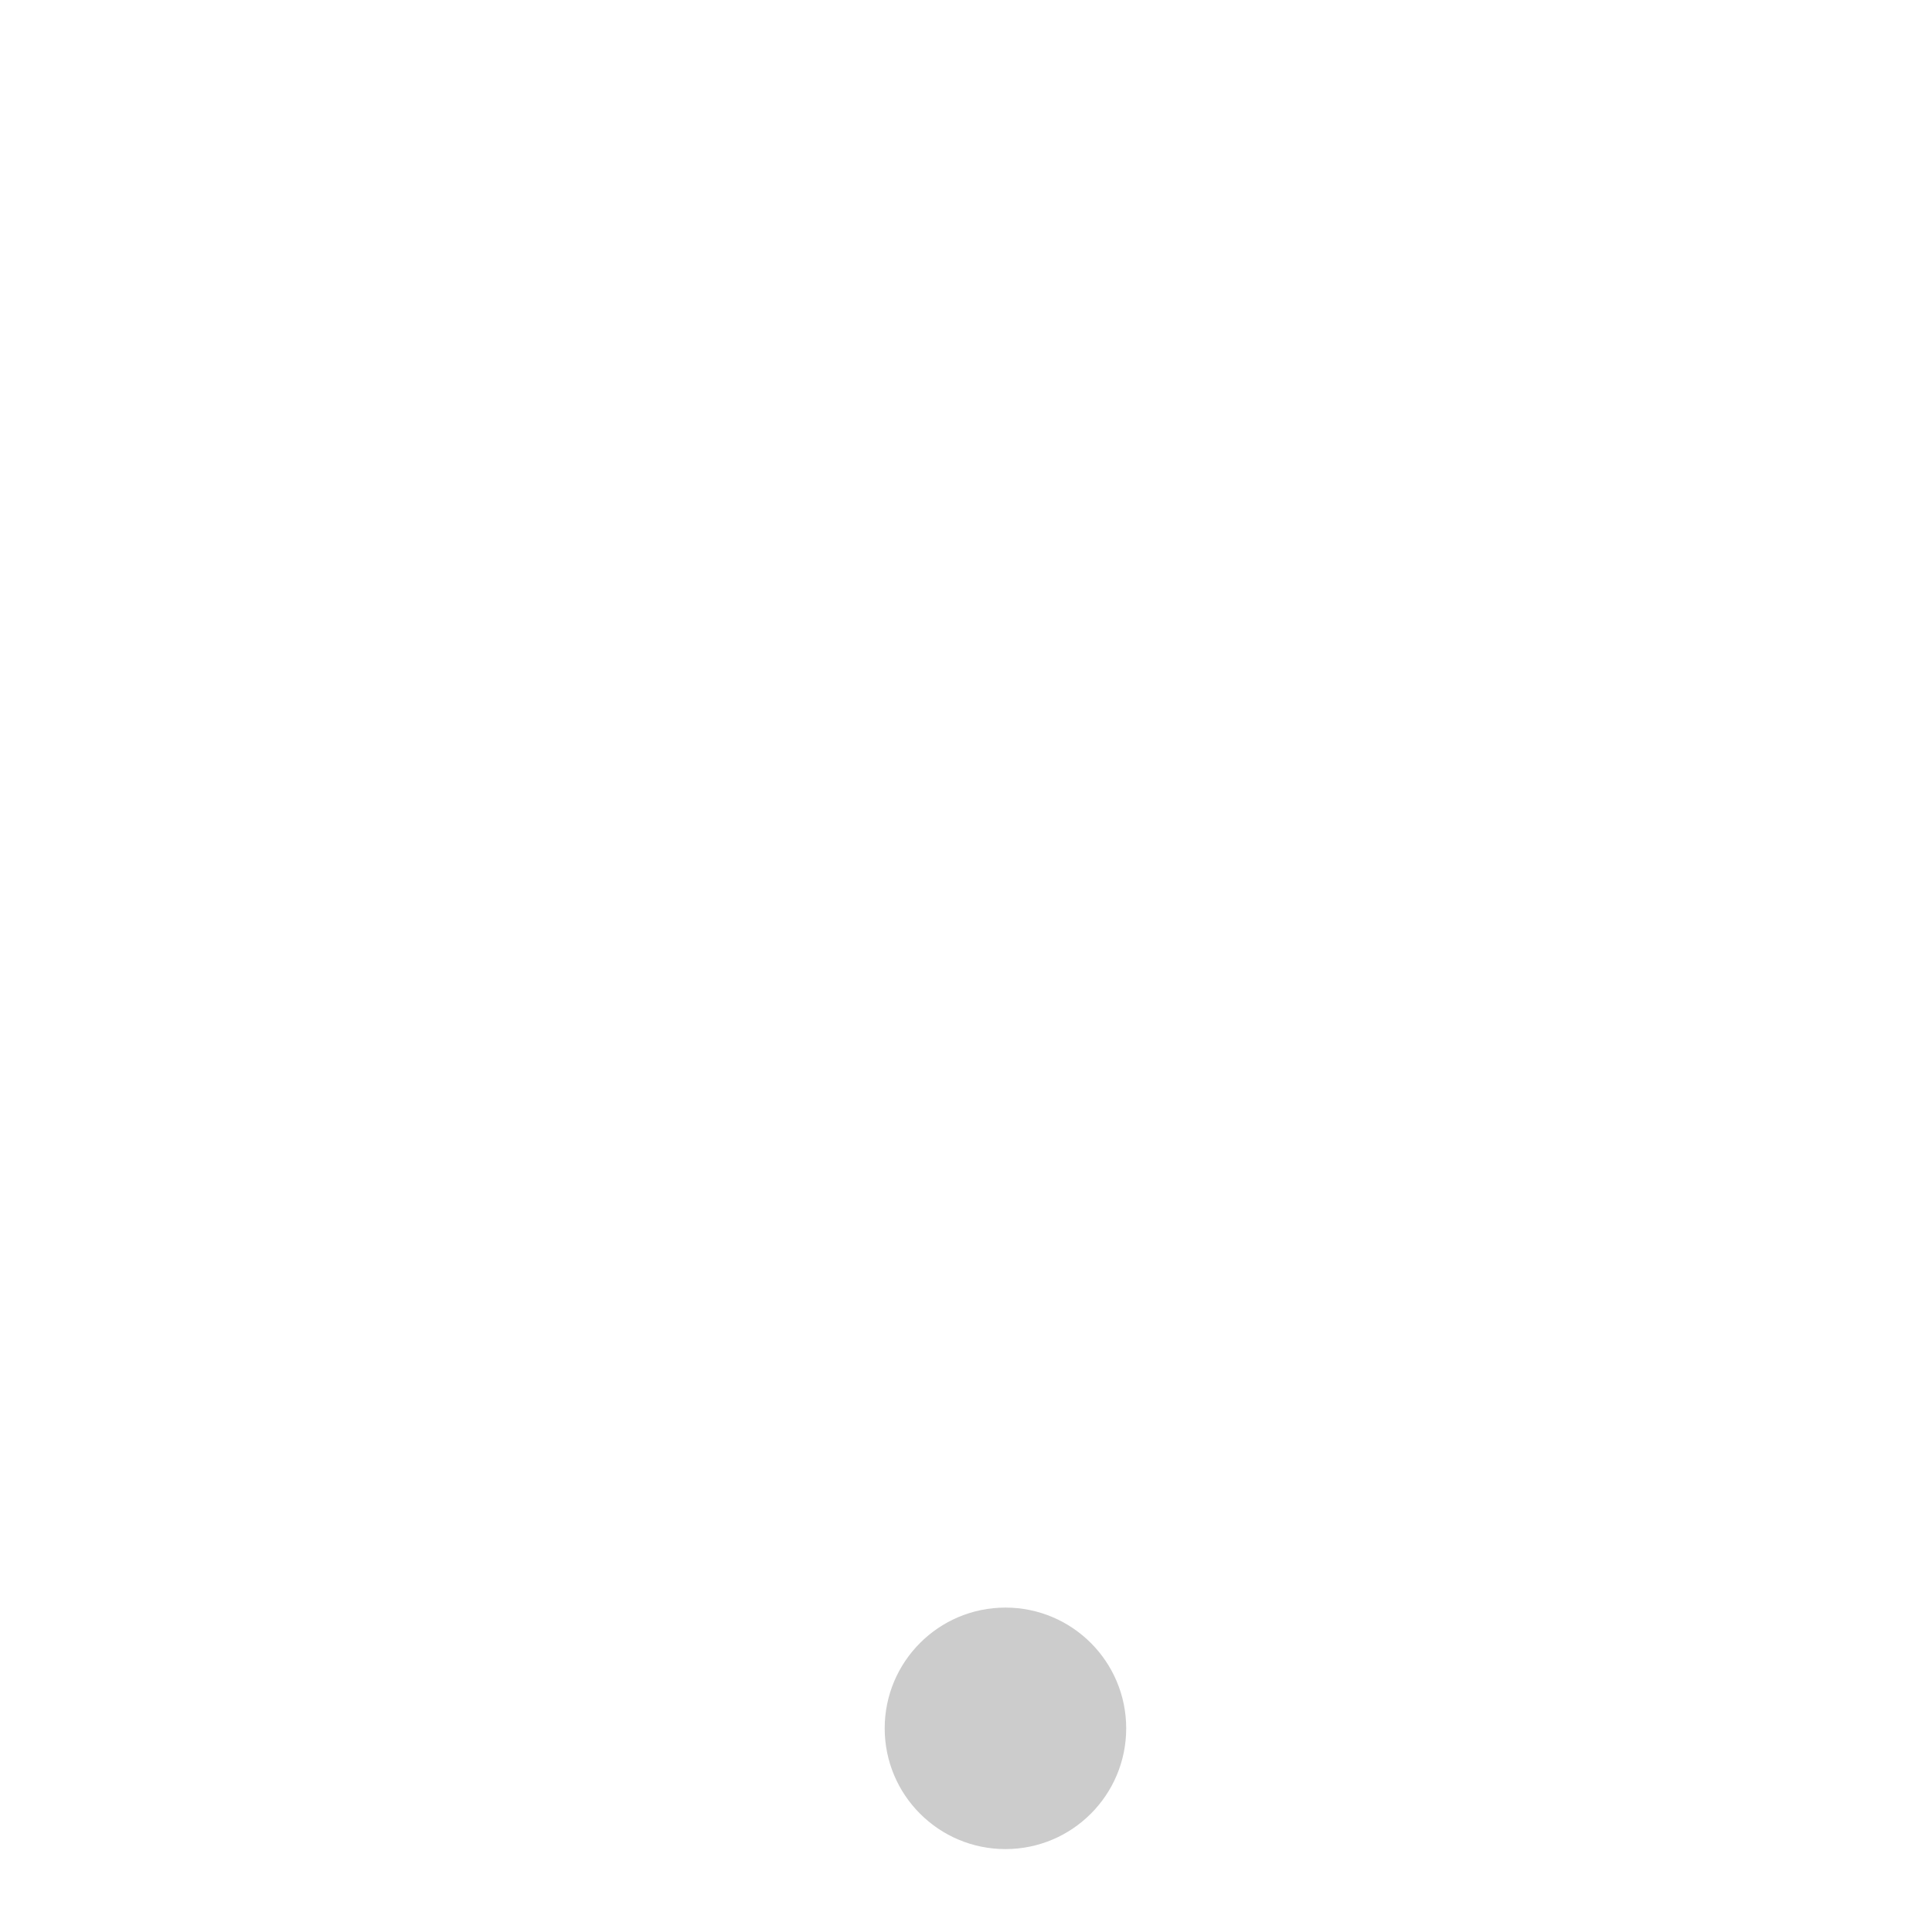
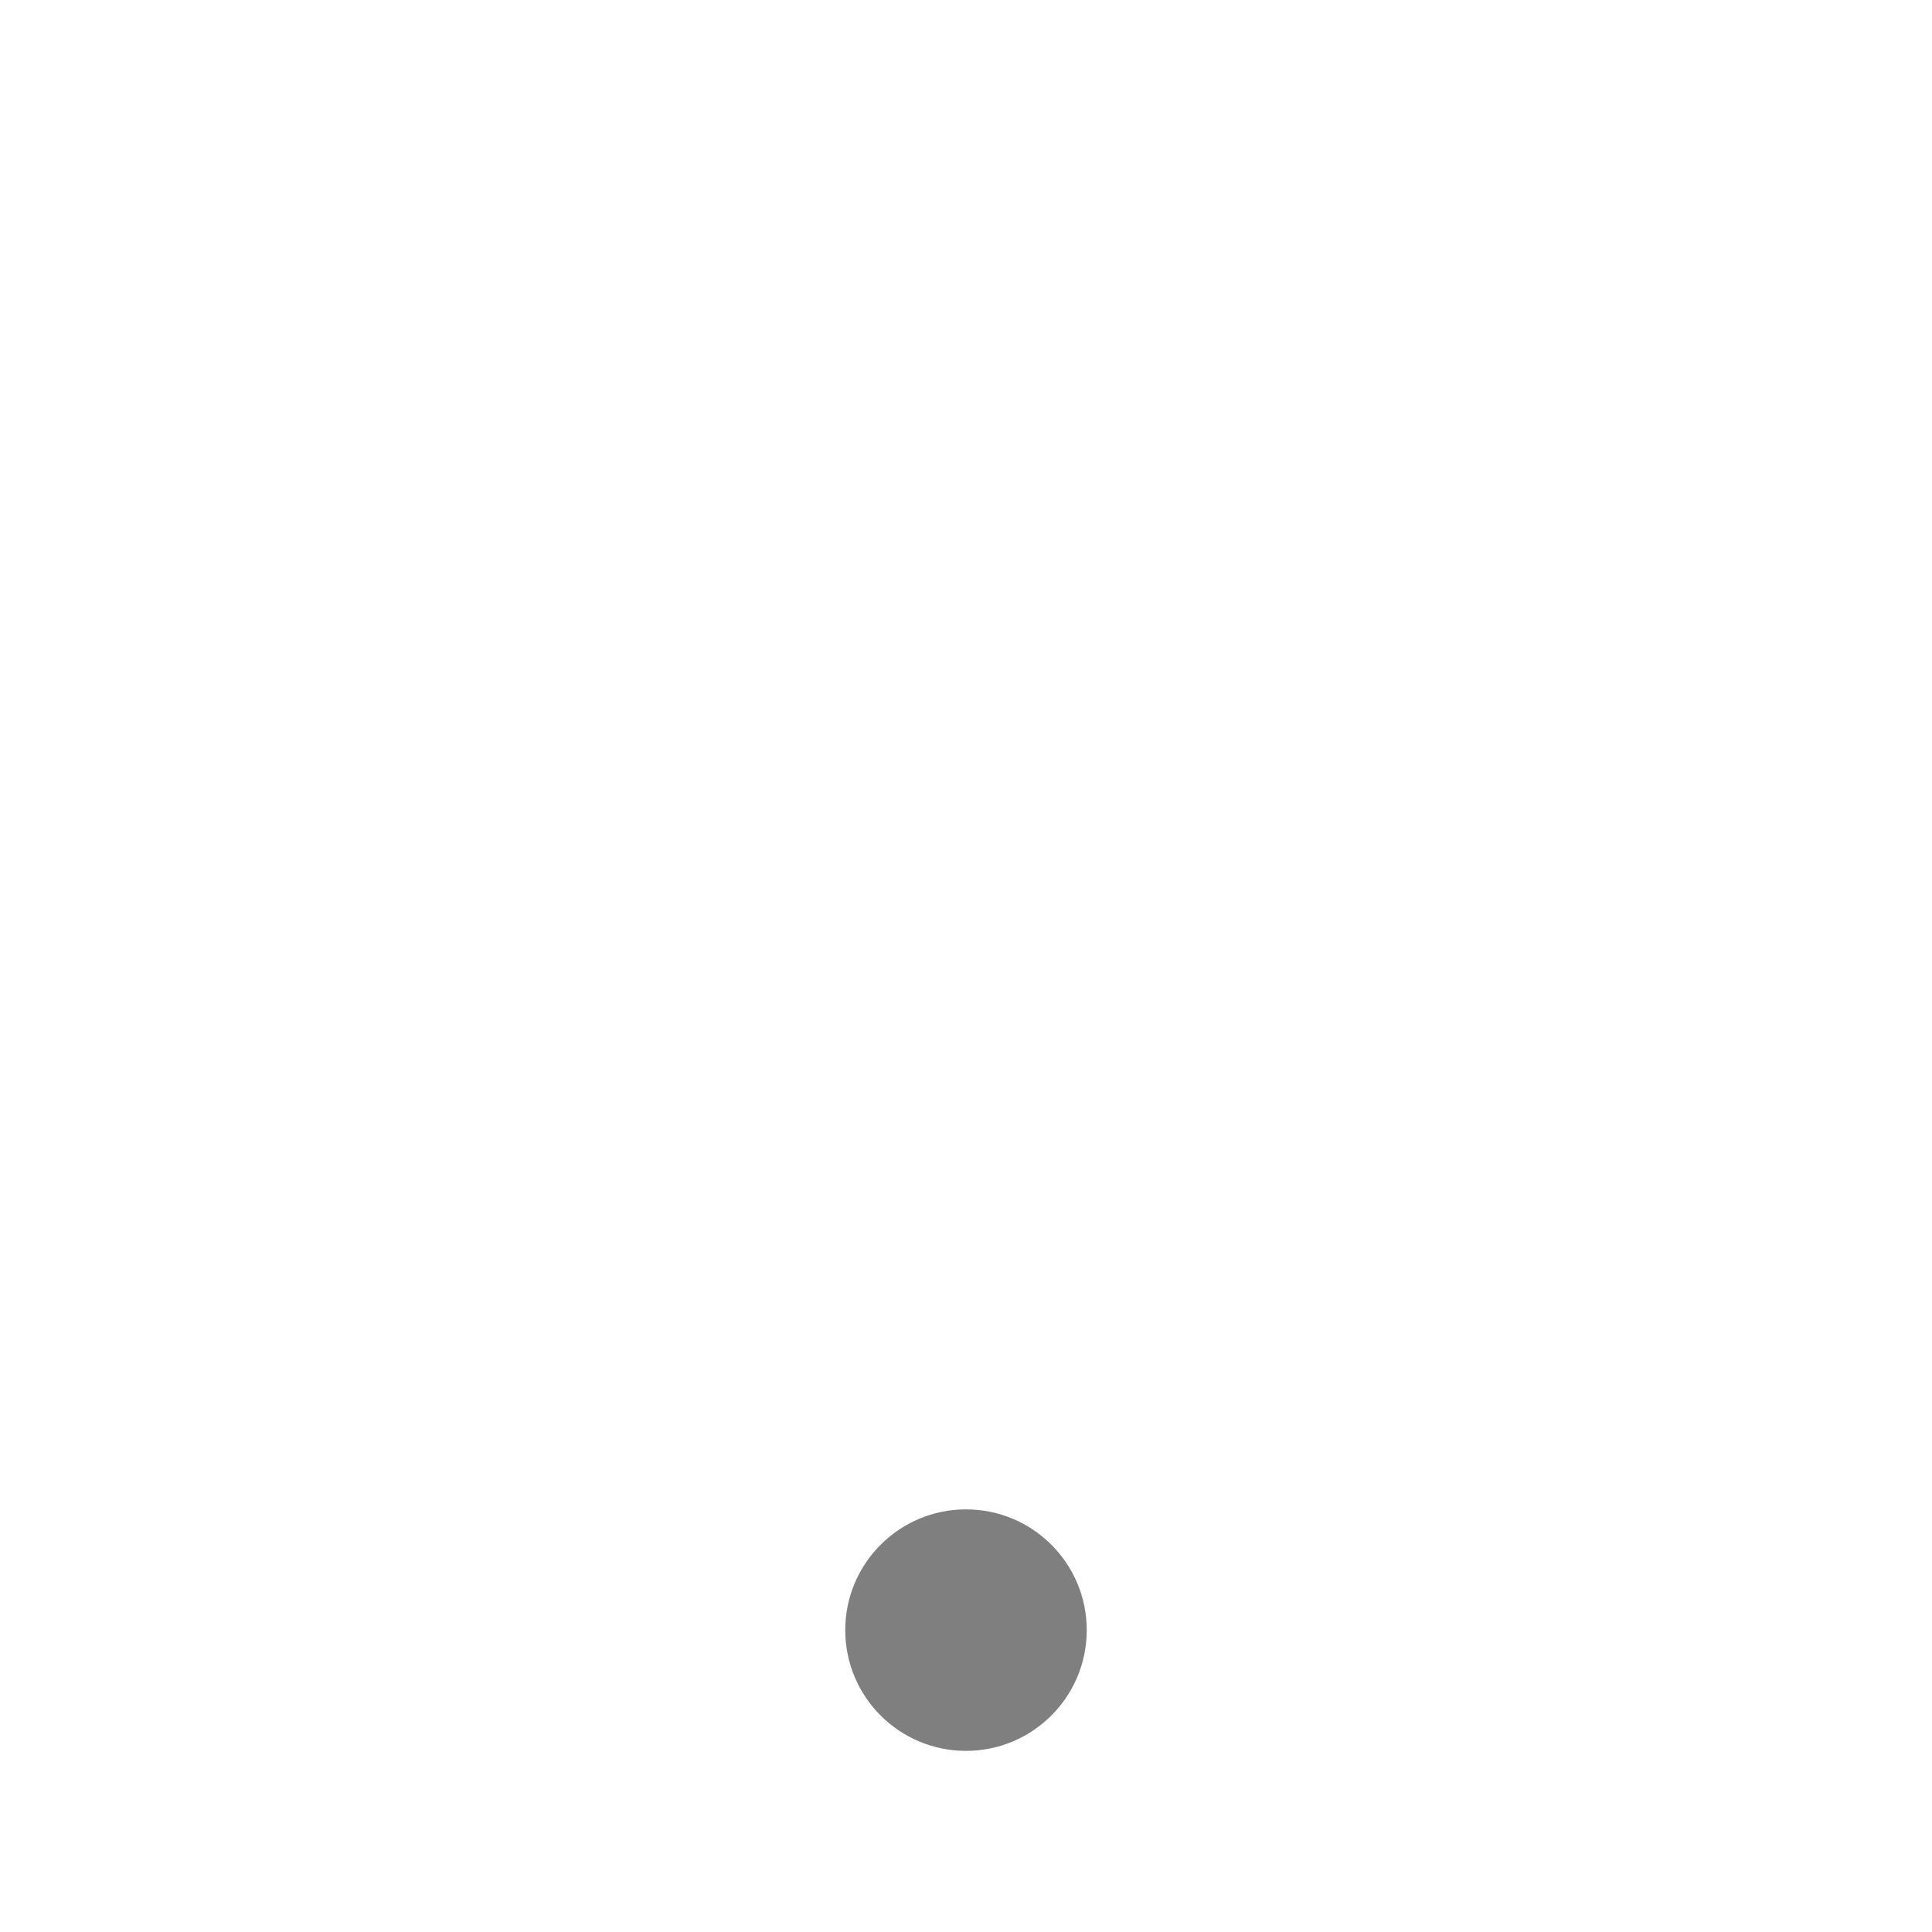
- <svg xmlns="http://www.w3.org/2000/svg" width="24" height="24" version="1.1">
-   <g transform="translate(-469.08 -537.99)">
-     <circle cx="481.57" cy="559.46" r="1.5" color="#000000" color-rendering="auto" fill-opacity=".2" image-rendering="auto" shape-rendering="auto" solid-color="#000000" style="isolation:auto;mix-blend-mode:normal;paint-order:normal" />
-   </g>
+ <svg xmlns="http://www.w3.org/2000/svg" width="64" height="64" version="1.1" id="svg4">
+   <defs id="defs8" />
+   <circle style="color:#000000;clip-rule:nonzero;display:inline;overflow:visible;visibility:visible;opacity:0.5;isolation:auto;mix-blend-mode:normal;color-interpolation:sRGB;color-interpolation-filters:linearRGB;solid-color:#000000;solid-opacity:1;fill:#000000;fill-opacity:1;fill-rule:nonzero;stroke:none;stroke-width:2;stroke-linecap:butt;stroke-linejoin:miter;stroke-miterlimit:4;stroke-dasharray:none;stroke-dashoffset:0;stroke-opacity:1;marker:none;marker-start:none;marker-mid:none;marker-end:none;paint-order:normal;color-rendering:auto;image-rendering:auto;shape-rendering:auto;text-rendering:auto;enable-background:accumulate" cx="32" cy="54" r="4" id="circle2" />
</svg>
